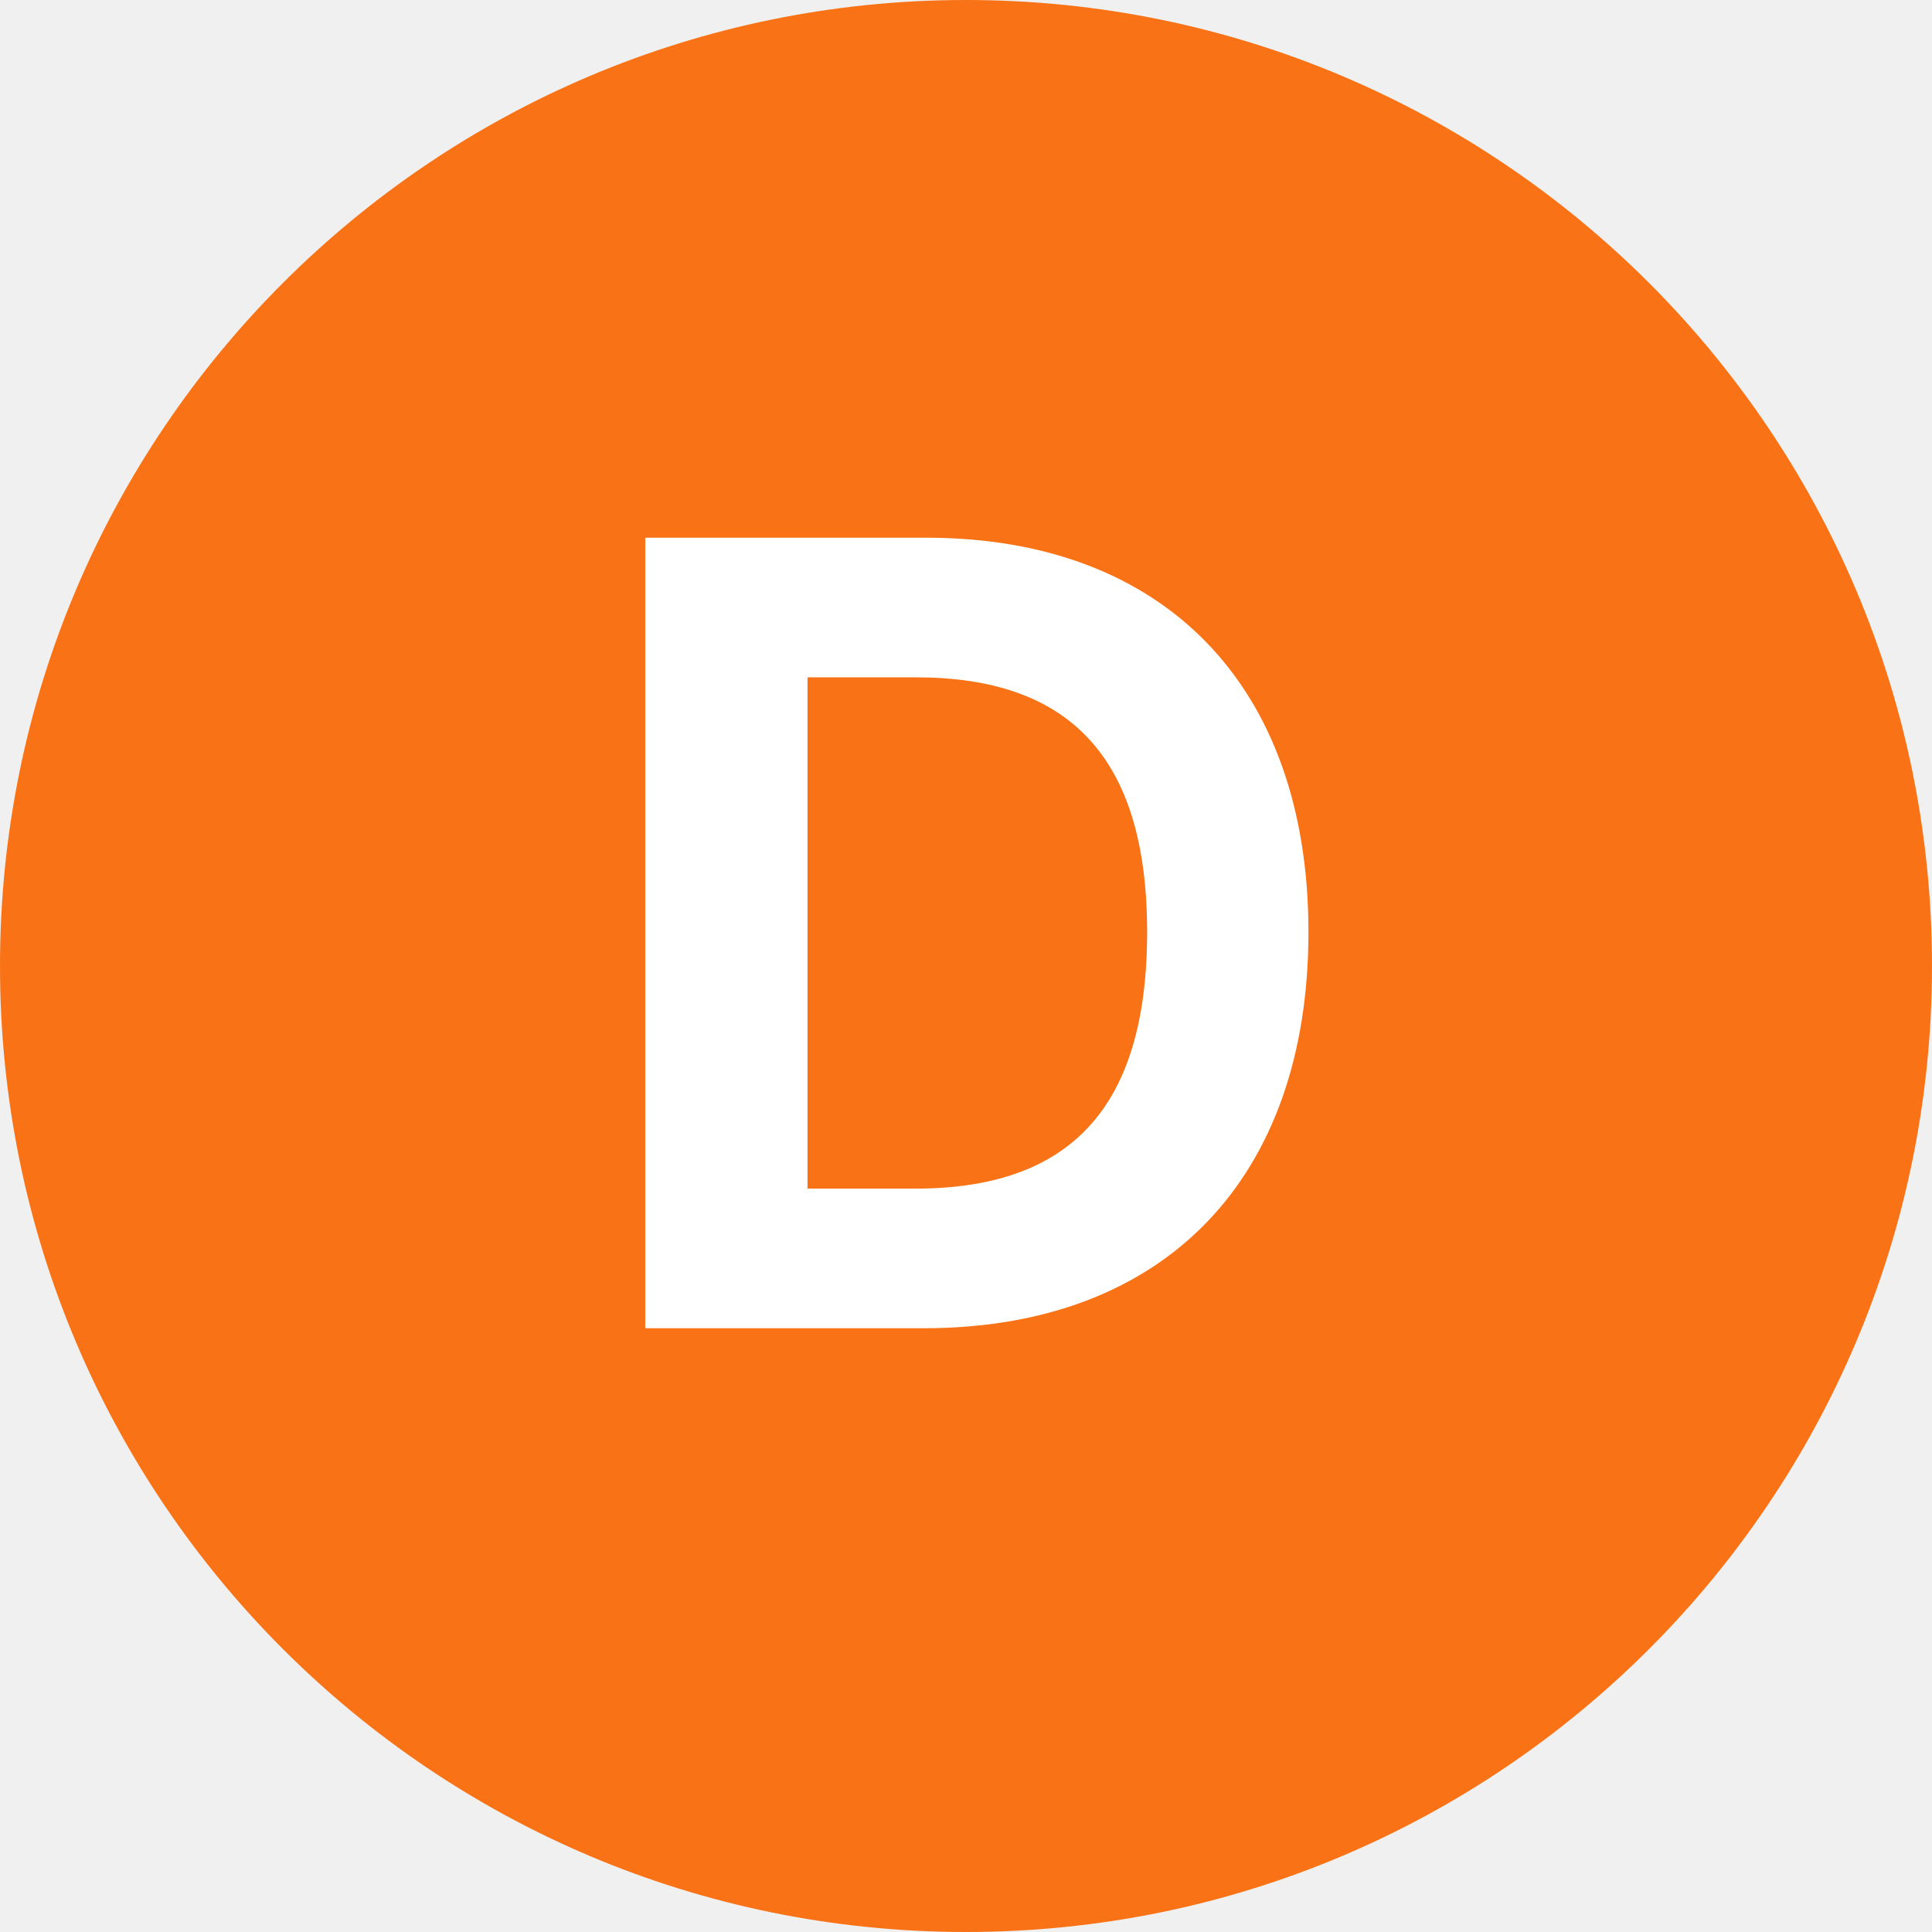
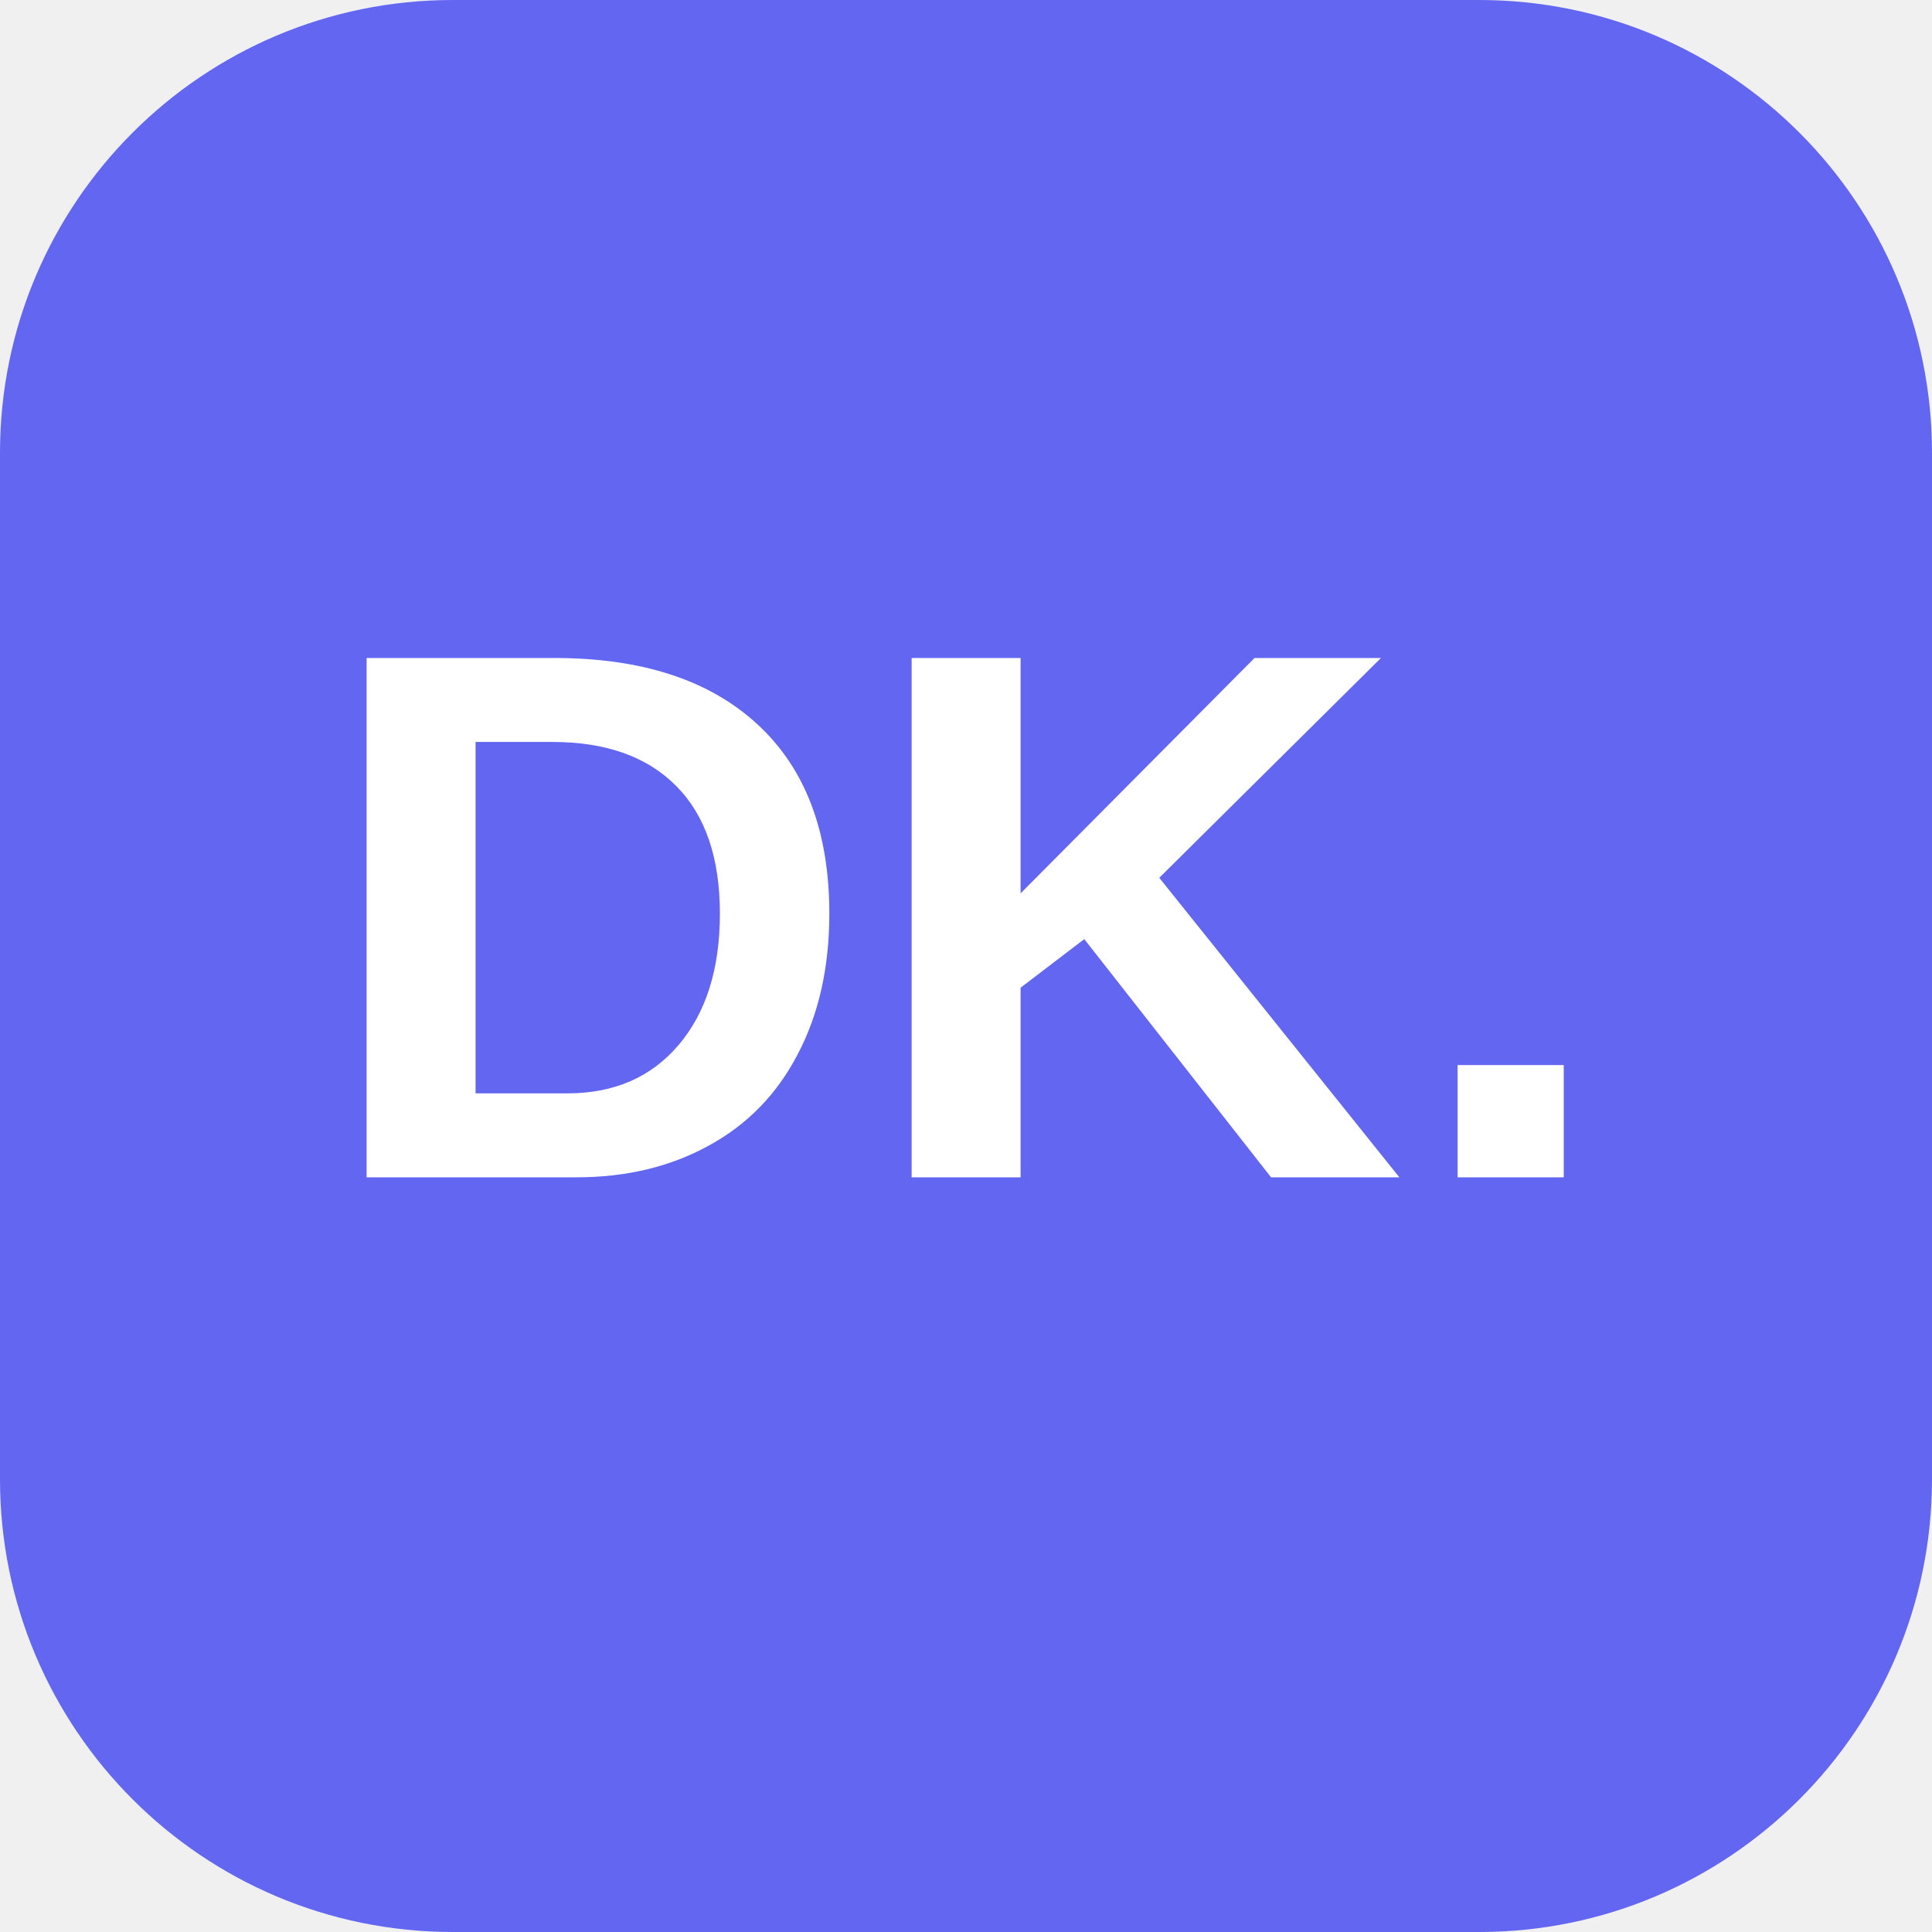
- <svg xmlns="http://www.w3.org/2000/svg" viewBox="0 0 32 32">
-   <circle cx="16" cy="16" r="16" fill="#F97316" />
-   <text x="16" y="22" font-family="system-ui, -apple-system, sans-serif" font-size="18" font-weight="700" fill="white" text-anchor="middle">D</text>
+ <svg xmlns="http://www.w3.org/2000/svg" viewBox="0 0 64 64">
+   <rect width="64" height="64" rx="15" fill="#6366f1" />
+   <text x="32" y="39" fill="#fff" font-family="Arial, Helvetica, sans-serif" font-size="25" font-weight="700" text-anchor="middle">DK.</text>
</svg>
